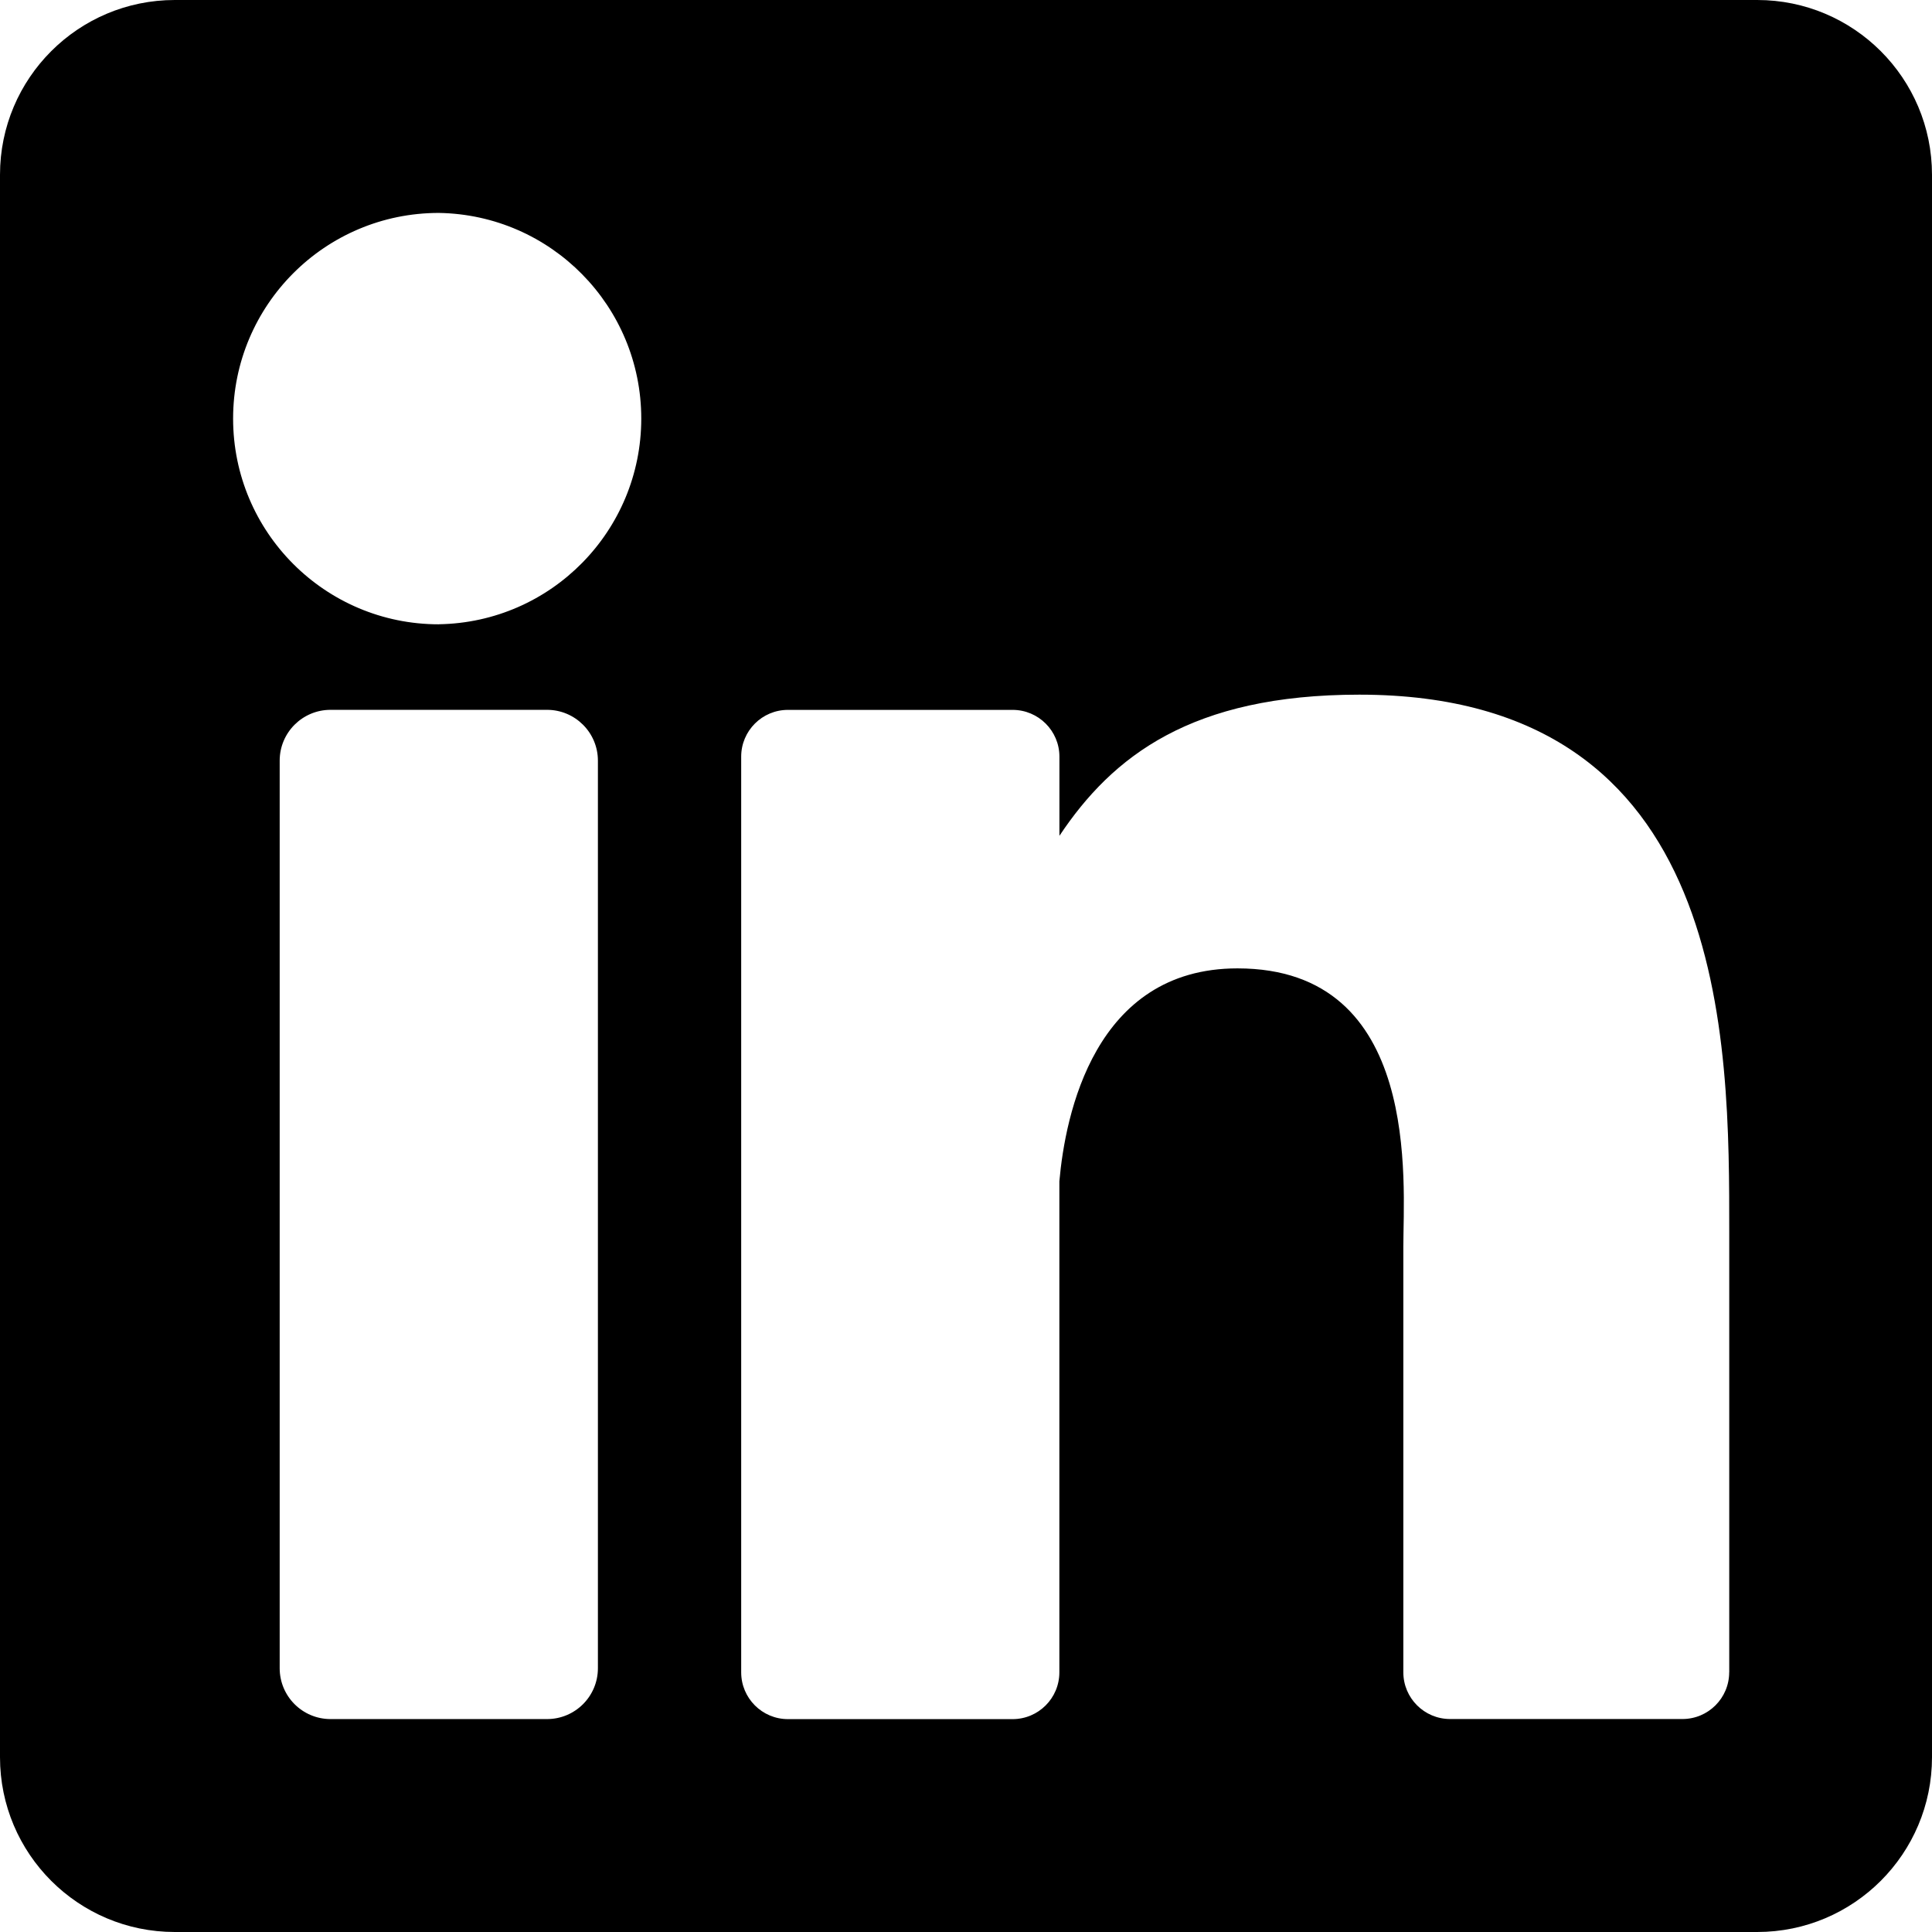
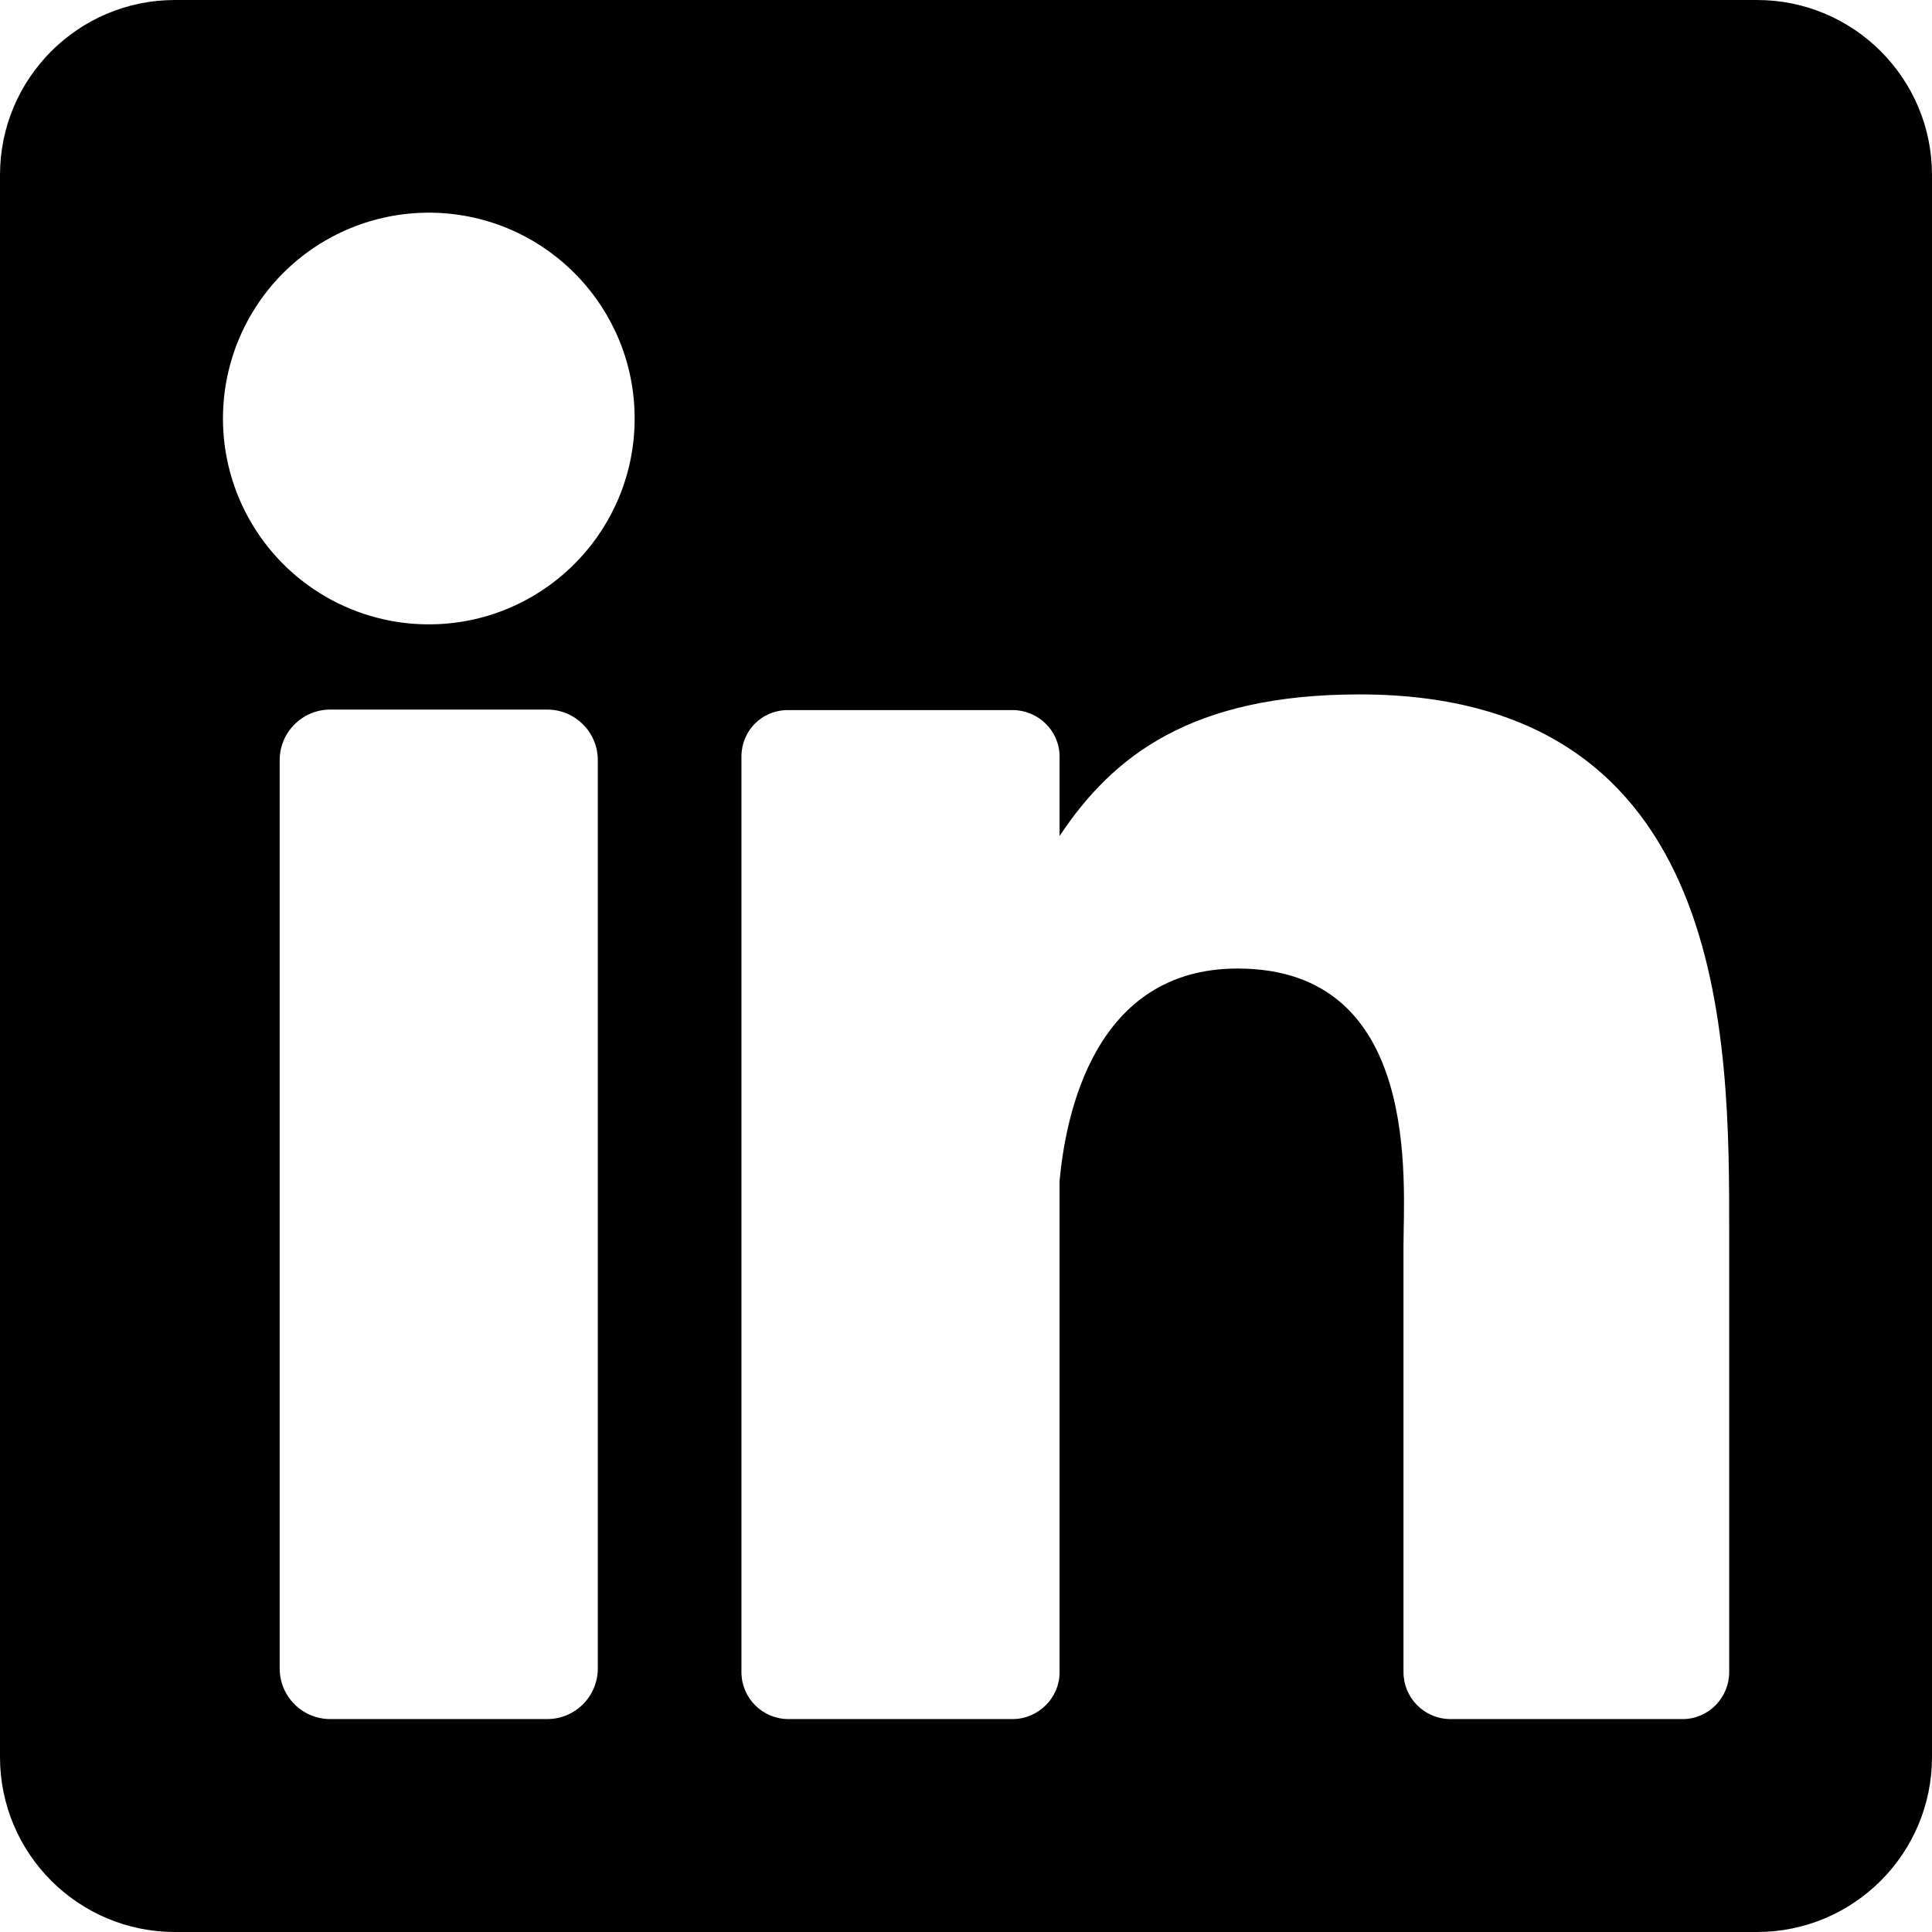
- <svg xmlns="http://www.w3.org/2000/svg" height="24" width="24" viewBox="0 0 382 382">
-   <path d="M347.44 0H34.56A34.56 34.56 0 000 34.55v312.9A34.56 34.56 0 0034.55 382h312.9A34.56 34.56 0 00382 347.44V34.56A34.56 34.56 0 00347.44 0zM118.22 329.84c0 5.56-4.5 10.06-10.06 10.06h-42.8c-5.56 0-10.06-4.5-10.06-10.06V150.4c0-5.55 4.5-10.05 10.06-10.05h42.8c5.55 0 10.06 4.5 10.06 10.05v179.44zm-31.46-206.4a40.67 40.67 0 110-81.34 40.67 40.67 0 010 81.33zM341.9 330.64c0 5.11-4.14 9.25-9.25 9.25h-45.93a9.25 9.25 0 01-9.25-9.25V246.5c0-12.56 3.69-55.03-32.8-55.03-28.32 0-34.06 29.07-35.21 42.11v97.08c0 5.11-4.14 9.25-9.25 9.25H155.8a9.25 9.25 0 01-9.25-9.25V149.6c0-5.1 4.14-9.24 9.24-9.24h44.43c5.1 0 9.25 4.14 9.25 9.24v15.66c10.5-15.76 26.1-27.91 59.3-27.91 73.56 0 73.14 68.71 73.14 106.47v86.84z" />
+ <svg xmlns="http://www.w3.org/2000/svg" width="24" height="24" viewBox="0 0 382 382">
+   <path d="M347.4 0H34.6A34.6 34.6 0 0 0 0 34.6v312.8A34.6 34.6 0 0 0 34.6 382h312.8a34.6 34.6 0 0 0 34.6-34.6V34.6A34.6 34.6 0 0 0 347.4 0M118.2 329.8a10 10 0 0 1-10 10.1H65.4a10 10 0 0 1-10.1-10V150.3a10 10 0 0 1 10-10h42.9a10 10 0 0 1 10 10zM86.8 123.4a40.7 40.7 0 1 1 0-81.3 40.7 40.7 0 0 1 0 81.3zm255.1 207.2c0 5.1-4.1 9.3-9.2 9.3h-46a9.3 9.3 0 0 1-9.2-9.3v-84.1c0-12.6 3.7-55-32.8-55-28.4 0-34 29-35.2 42v97.2c0 5-4.2 9.2-9.3 9.2h-44.4a9.3 9.3 0 0 1-9.2-9.2V149.6c0-5.1 4-9.2 9.2-9.2h44.4c5.1 0 9.3 4.1 9.3 9.2v15.7c10.5-15.8 26-28 59.3-28 73.5 0 73.1 68.8 73.1 106.5z" />
</svg>
